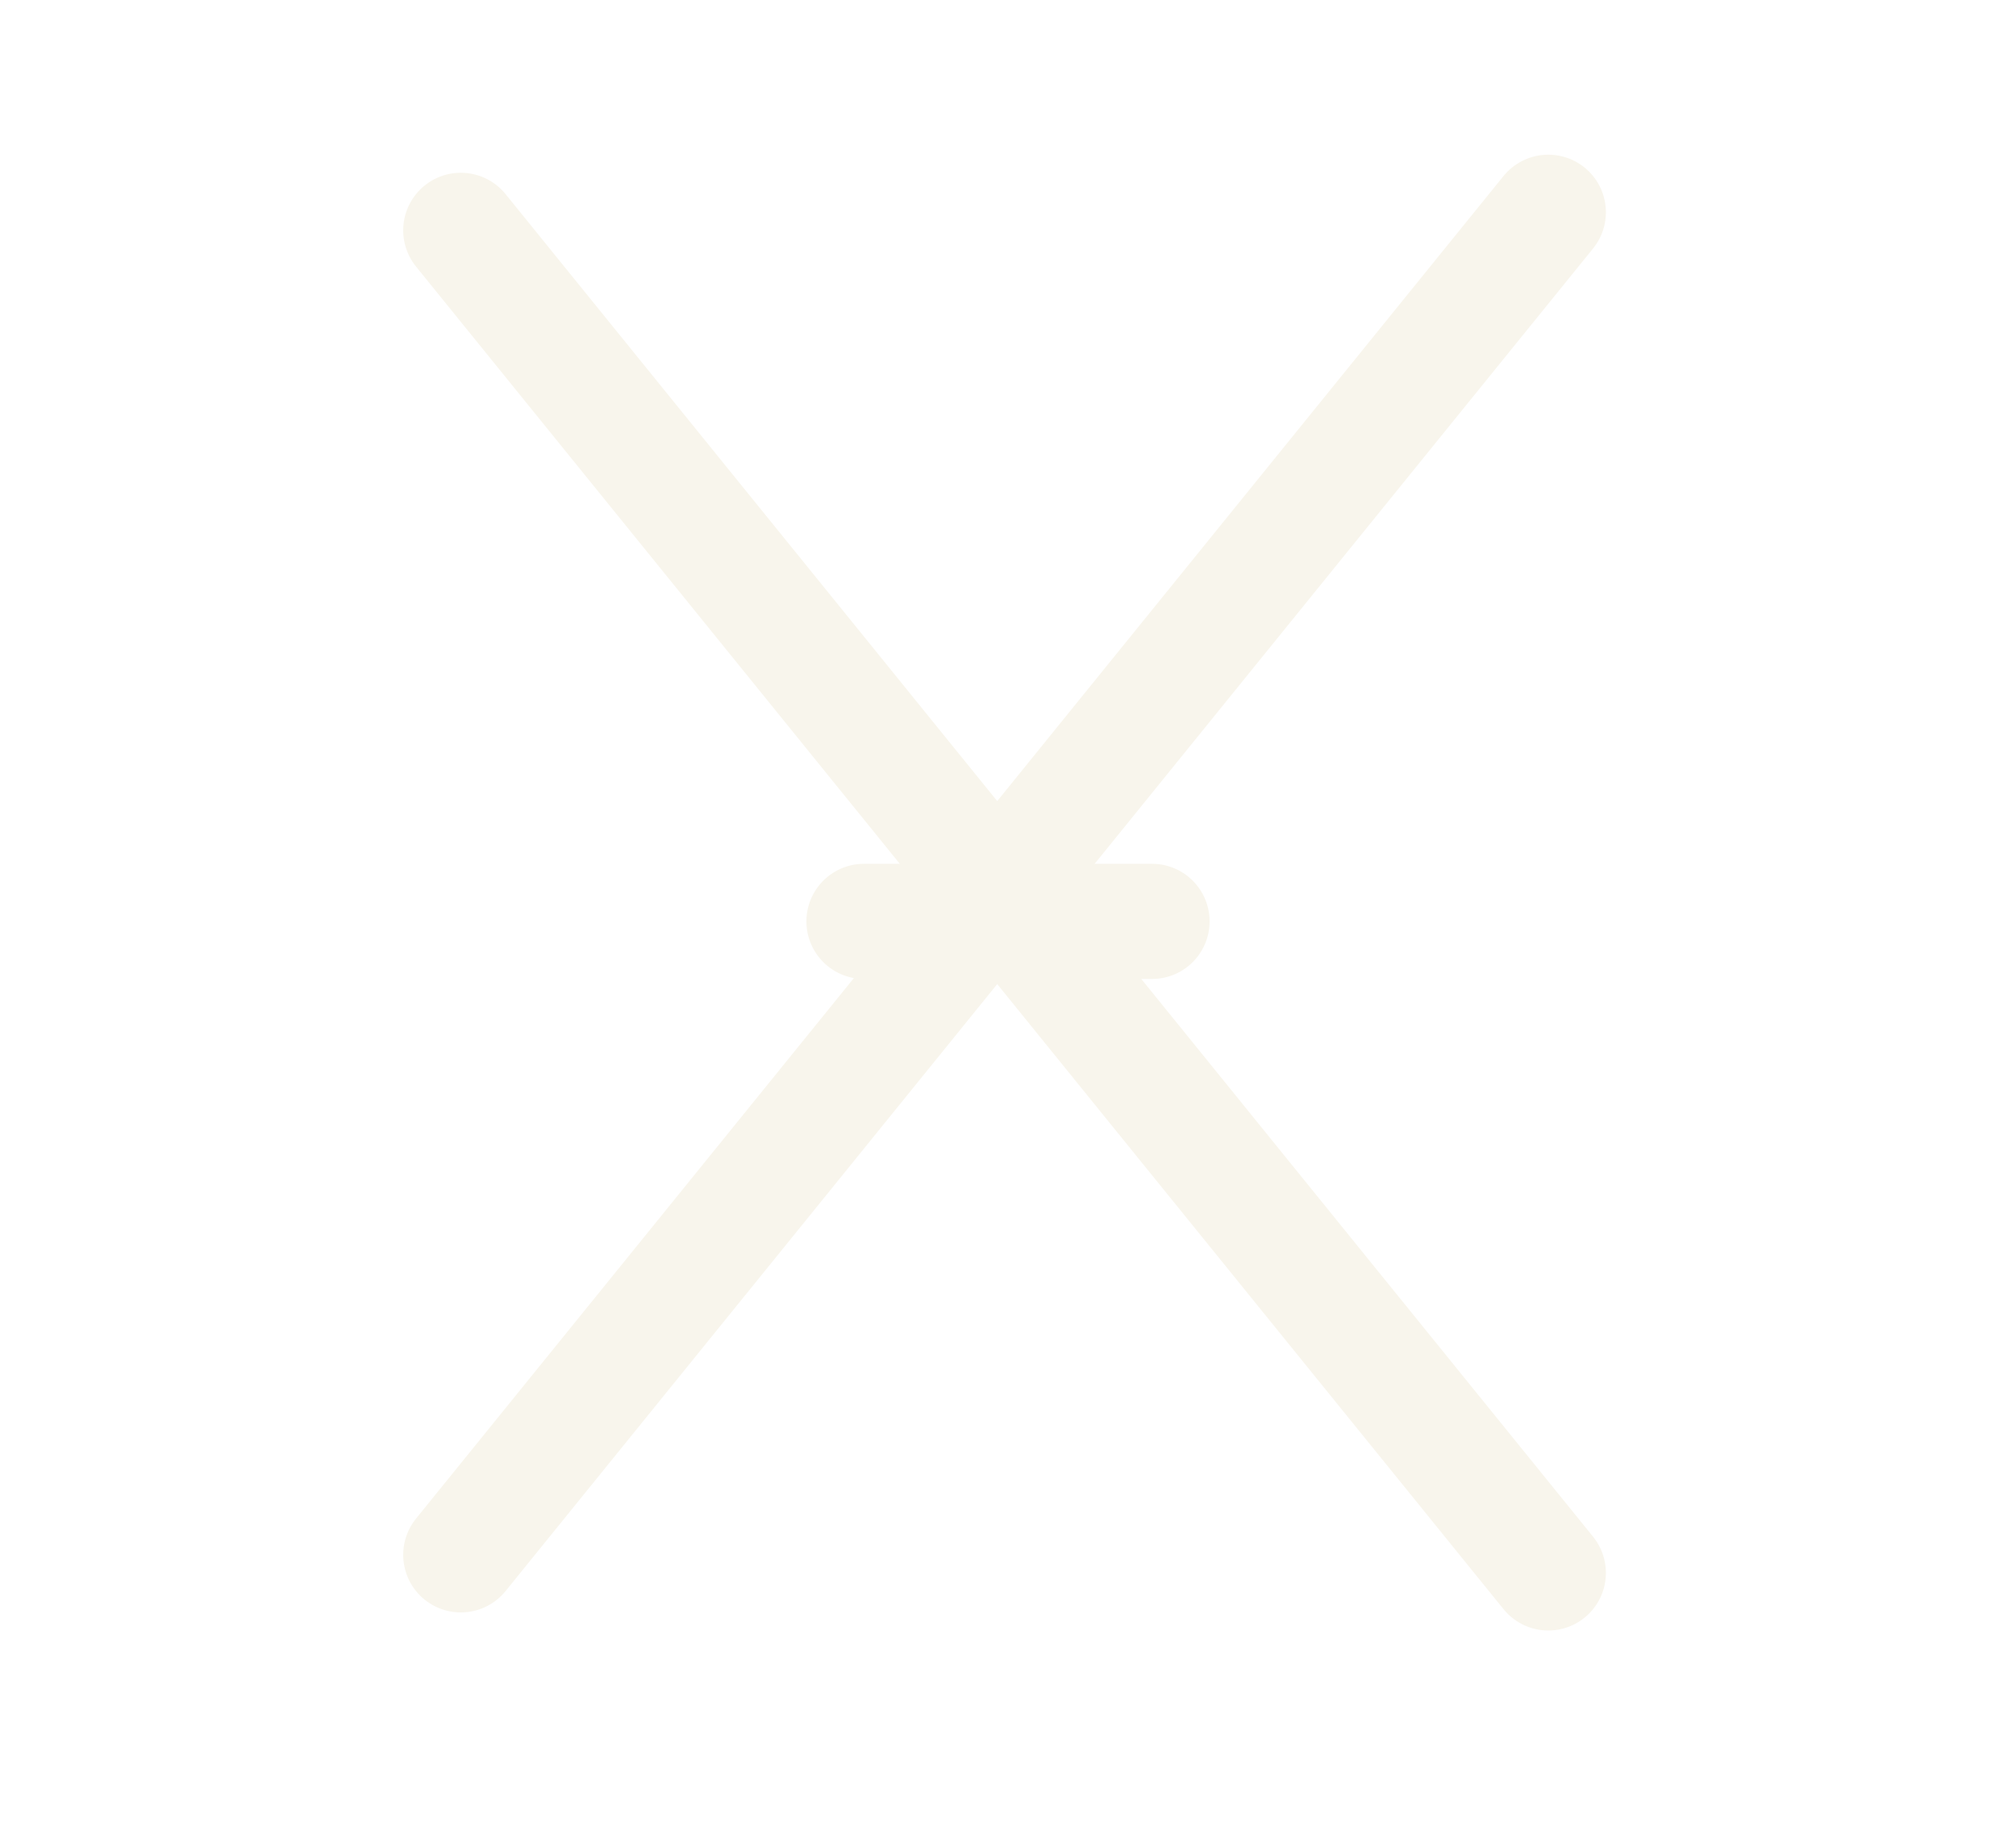
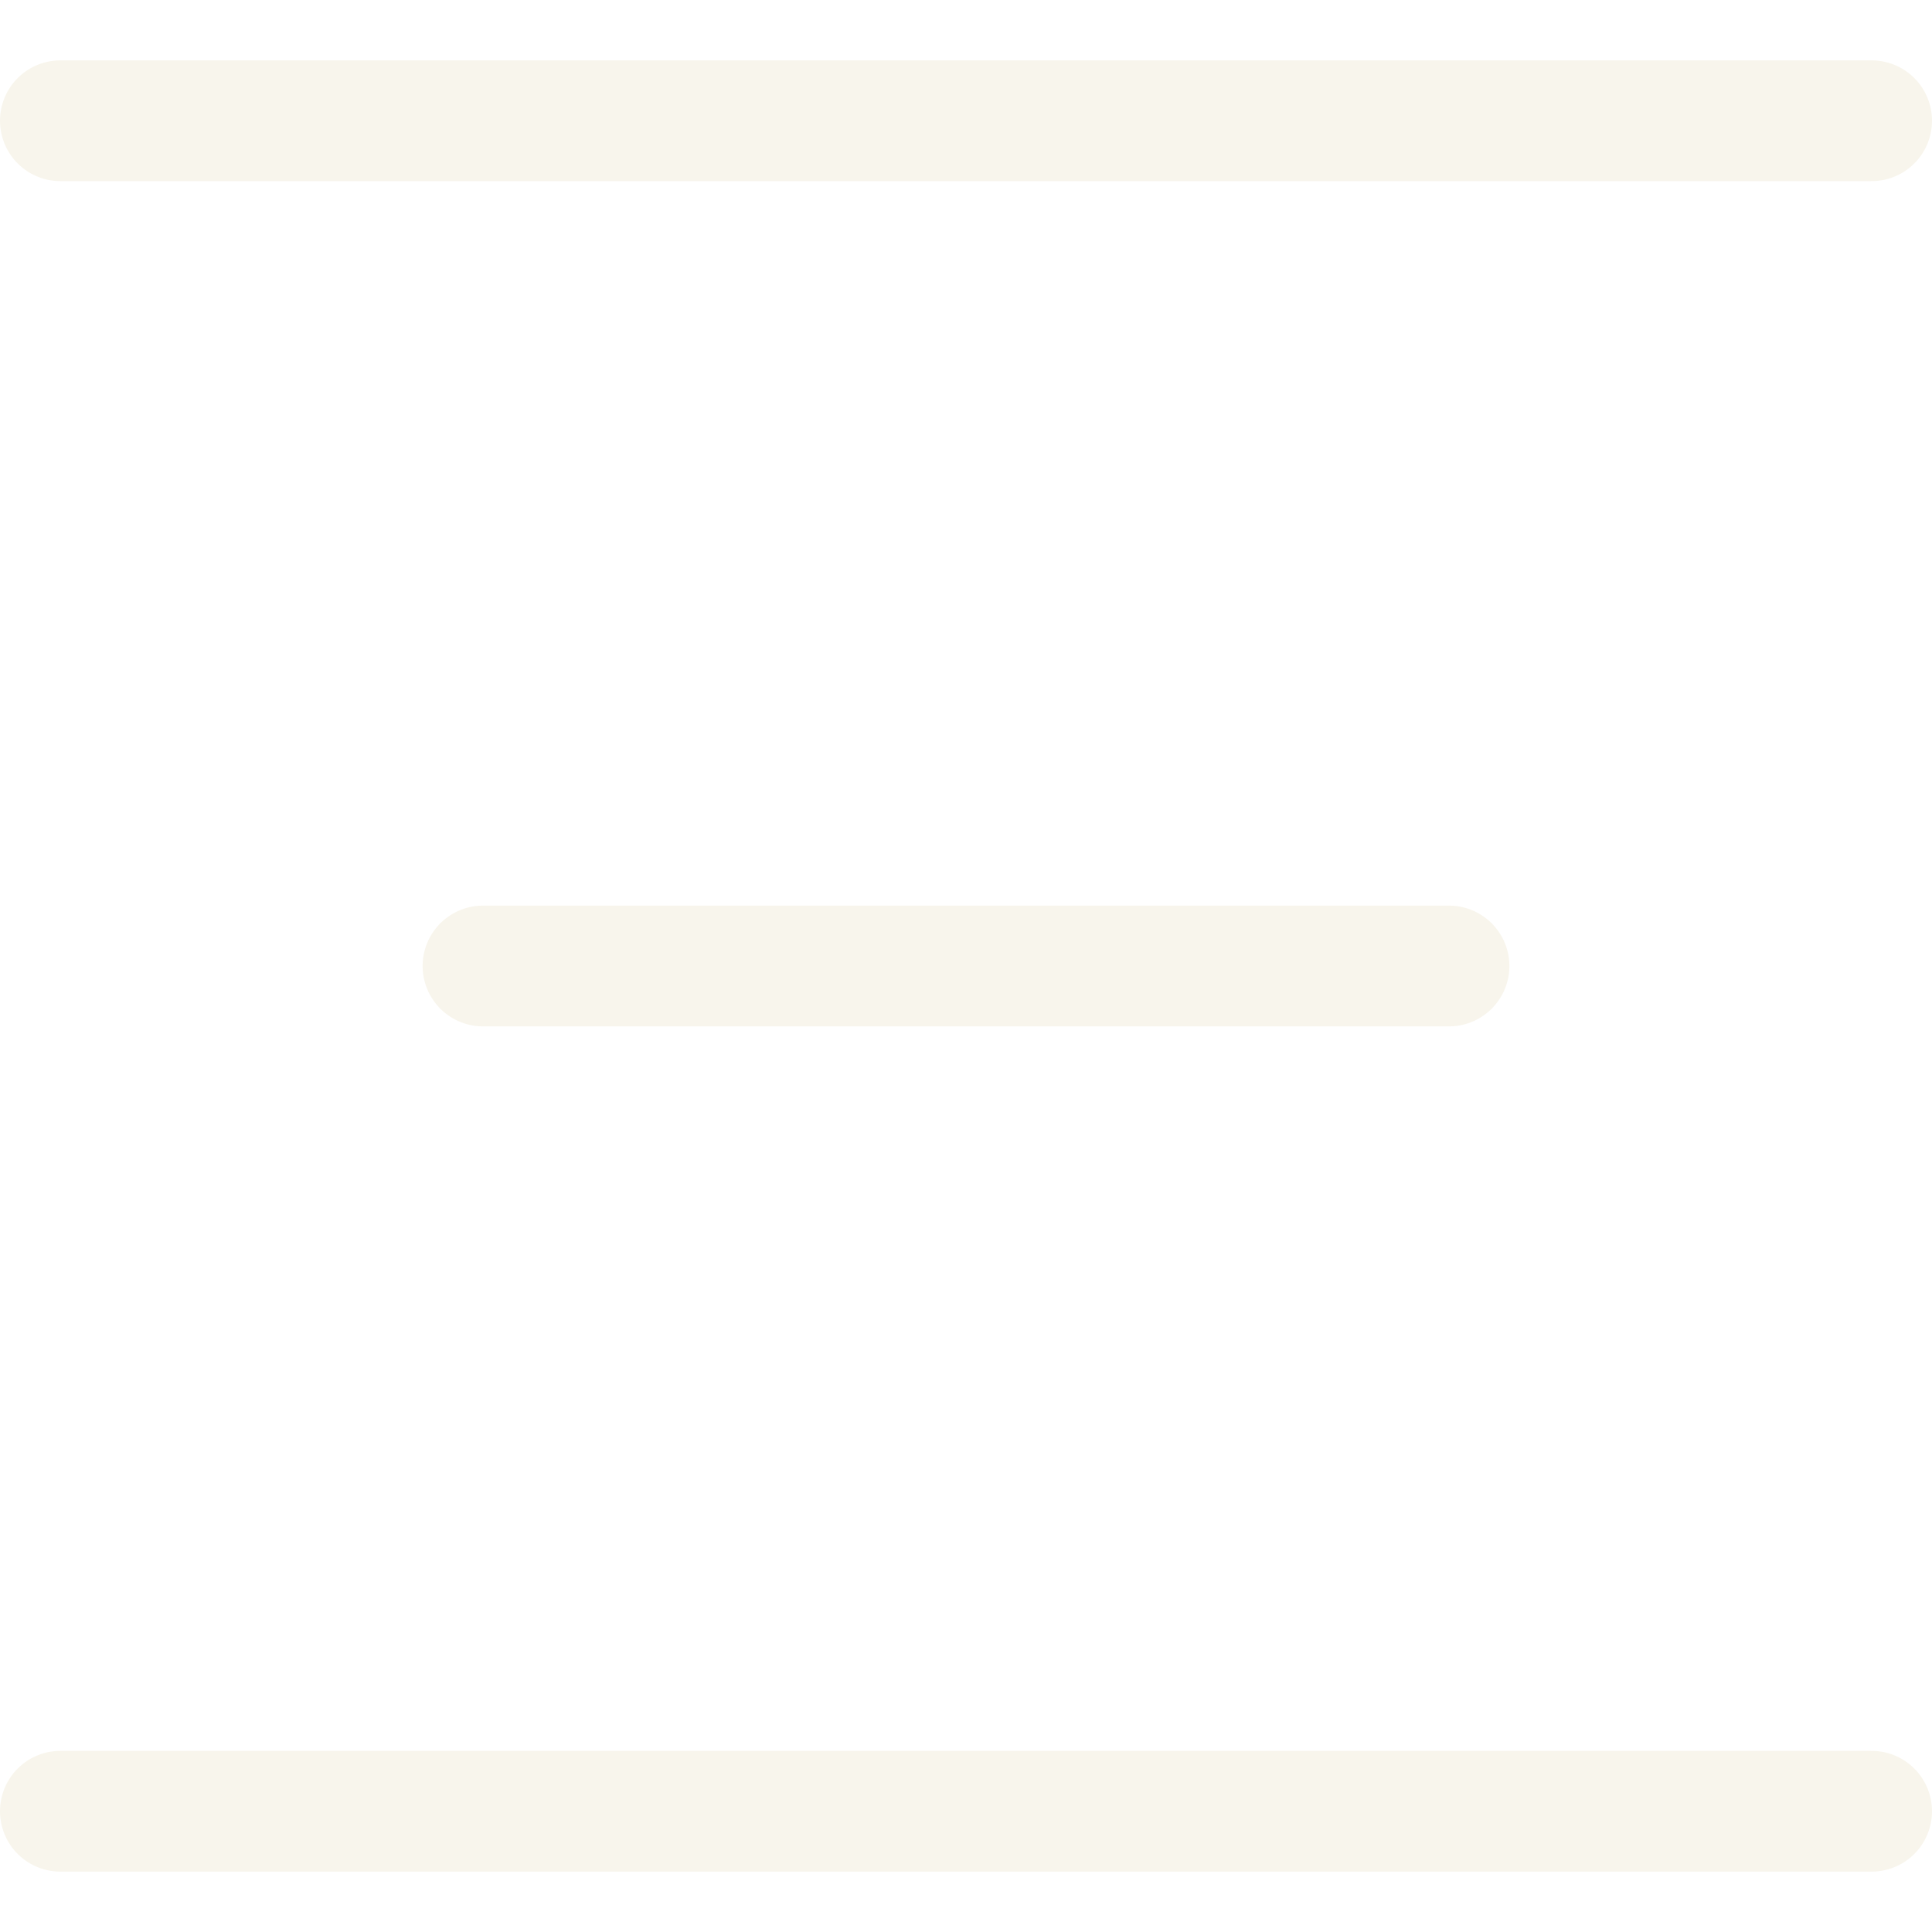
- <svg xmlns="http://www.w3.org/2000/svg" width="35" height="32" viewBox="0 0 35 32" fill="none">
-   <path d="M8 4L26.88 27.314" stroke="#F8F5EC" stroke-width="2" stroke-linecap="round" />
-   <path d="M15 16H20" stroke="#F8F5EC" stroke-width="2" stroke-linecap="round" />
-   <path d="M8 27L26.88 3.686" stroke="#F8F5EC" stroke-width="2" stroke-linecap="round" />
+ <svg xmlns="http://www.w3.org/2000/svg" width="32" height="32" viewBox="0 0 32 32" fill="none">
+   <path d="M1 2H31" stroke="#F8F5EC" stroke-width="2" stroke-linecap="round" />
+   <path d="M8 16L24 16" stroke="#F8F5EC" stroke-width="2" stroke-linecap="round" />
+   <path d="M1 30H31" stroke="#F8F5EC" stroke-width="2" stroke-linecap="round" />
</svg>
